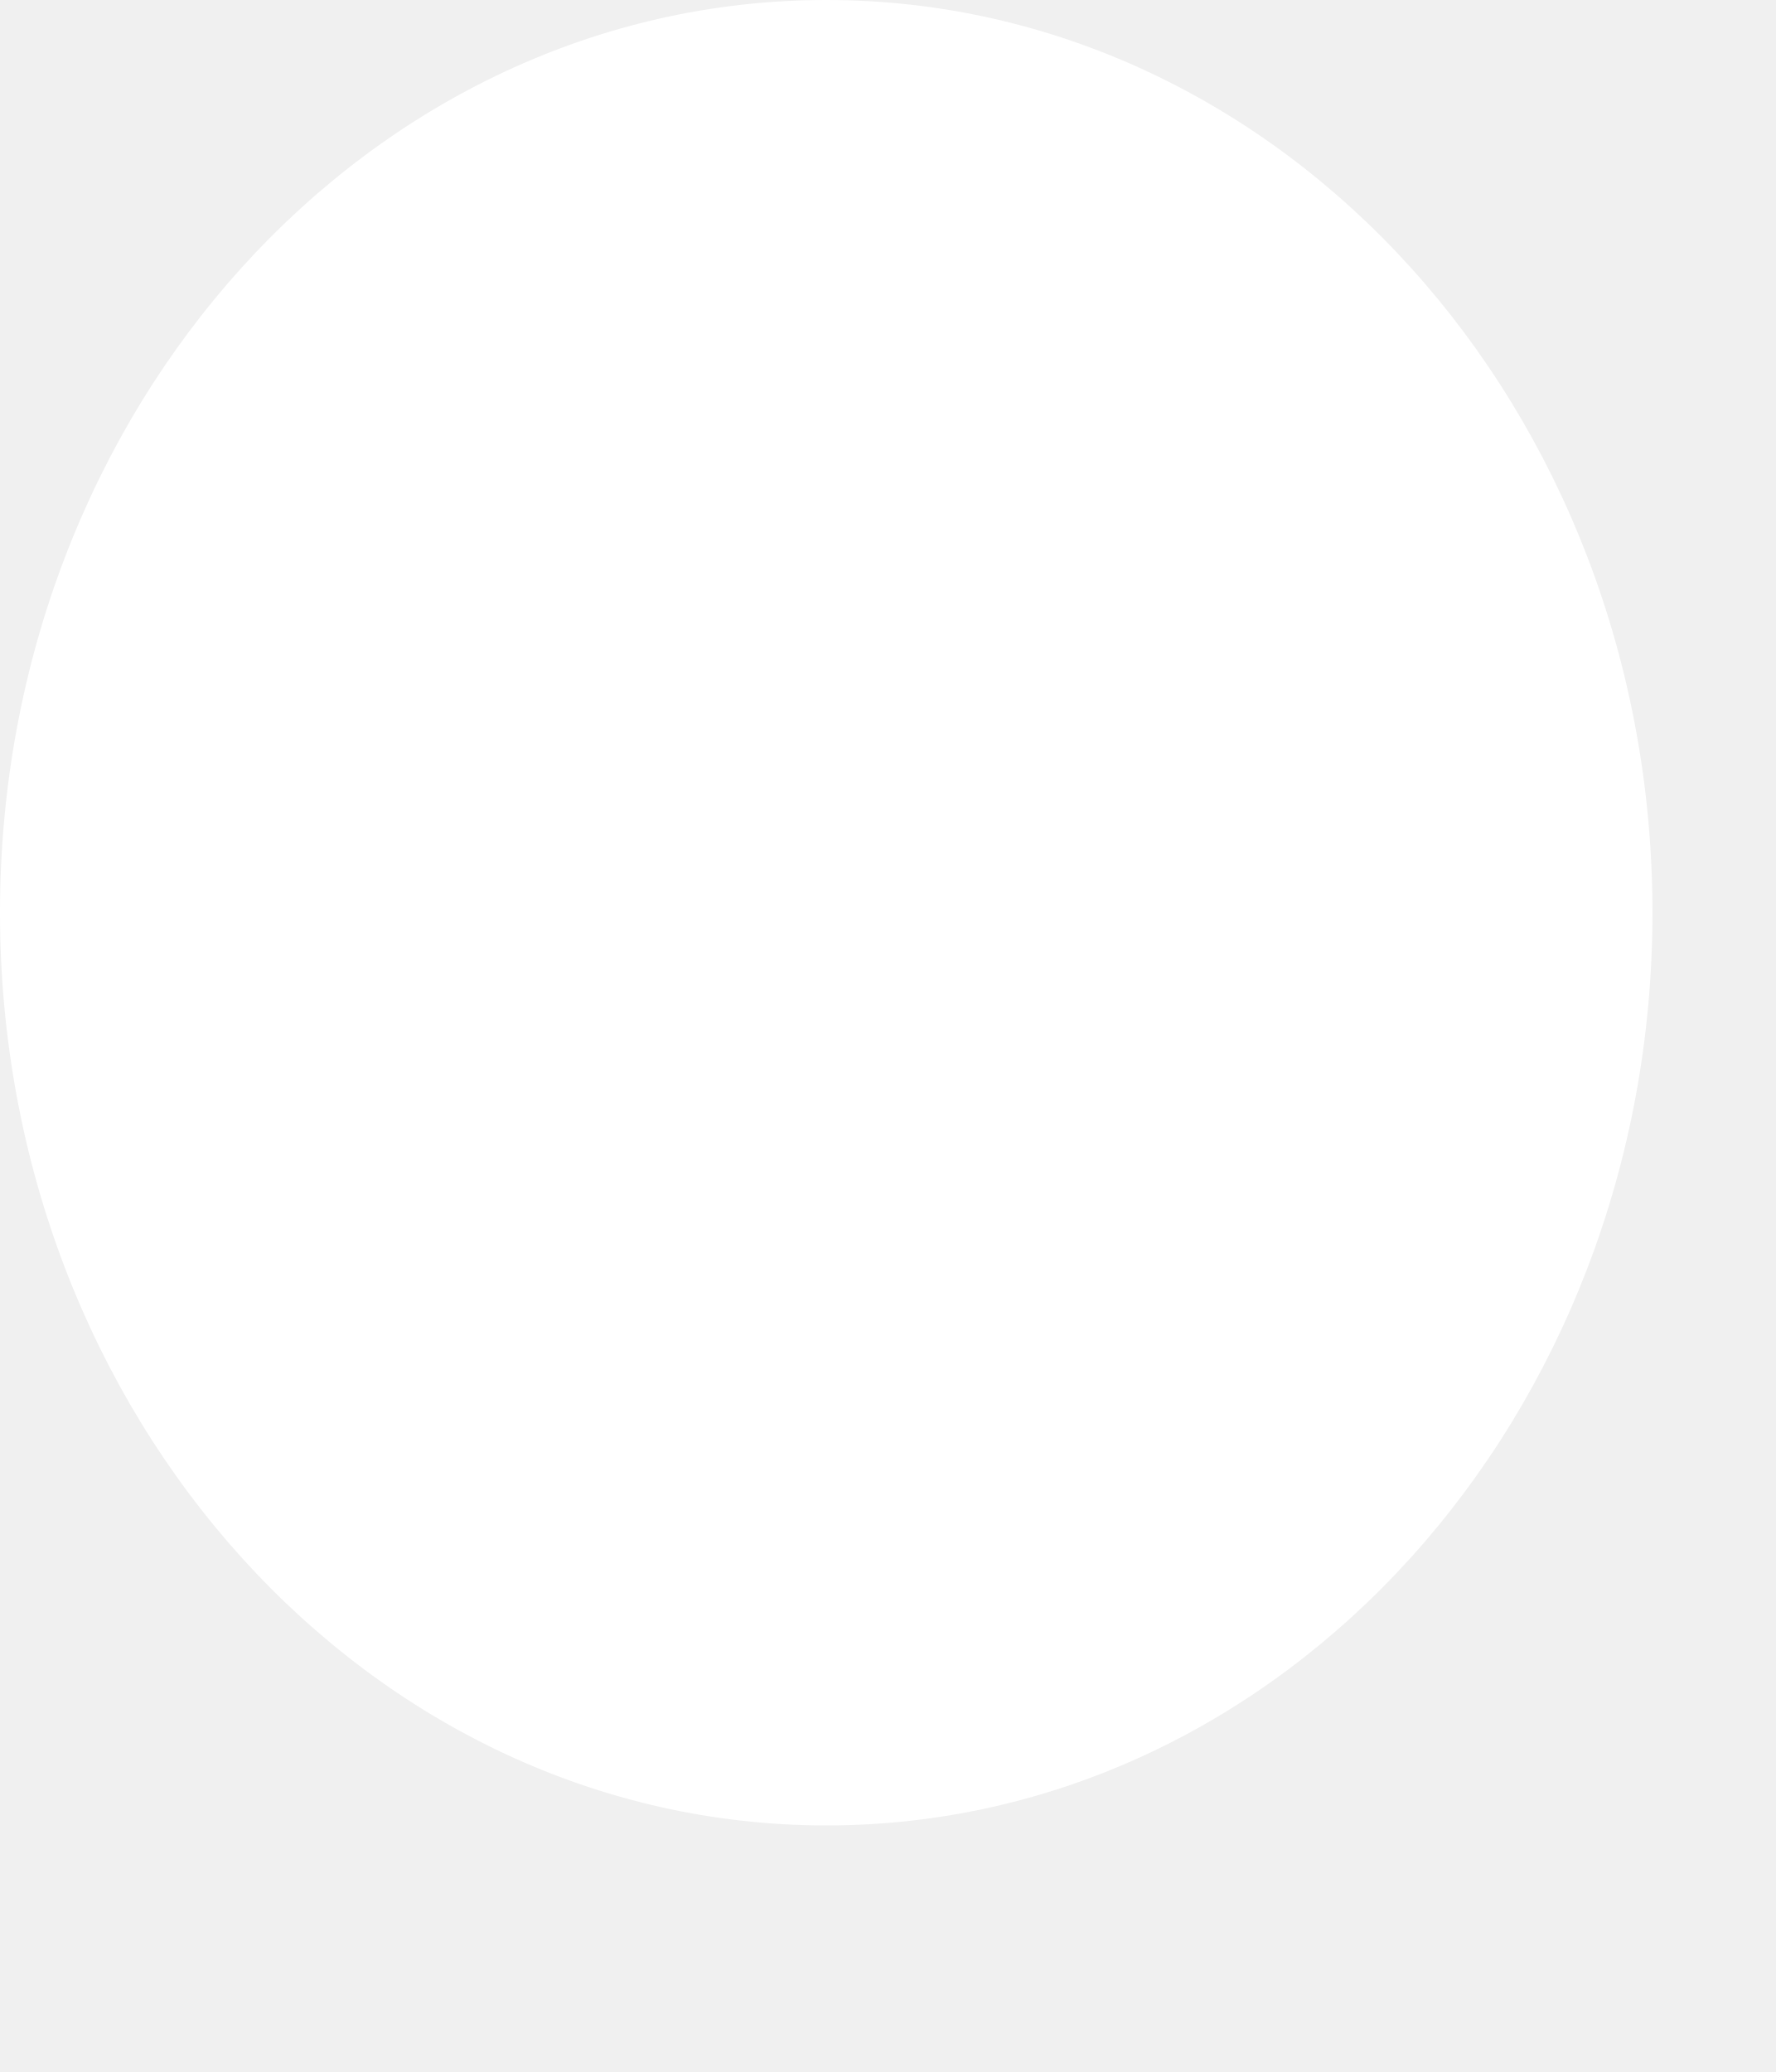
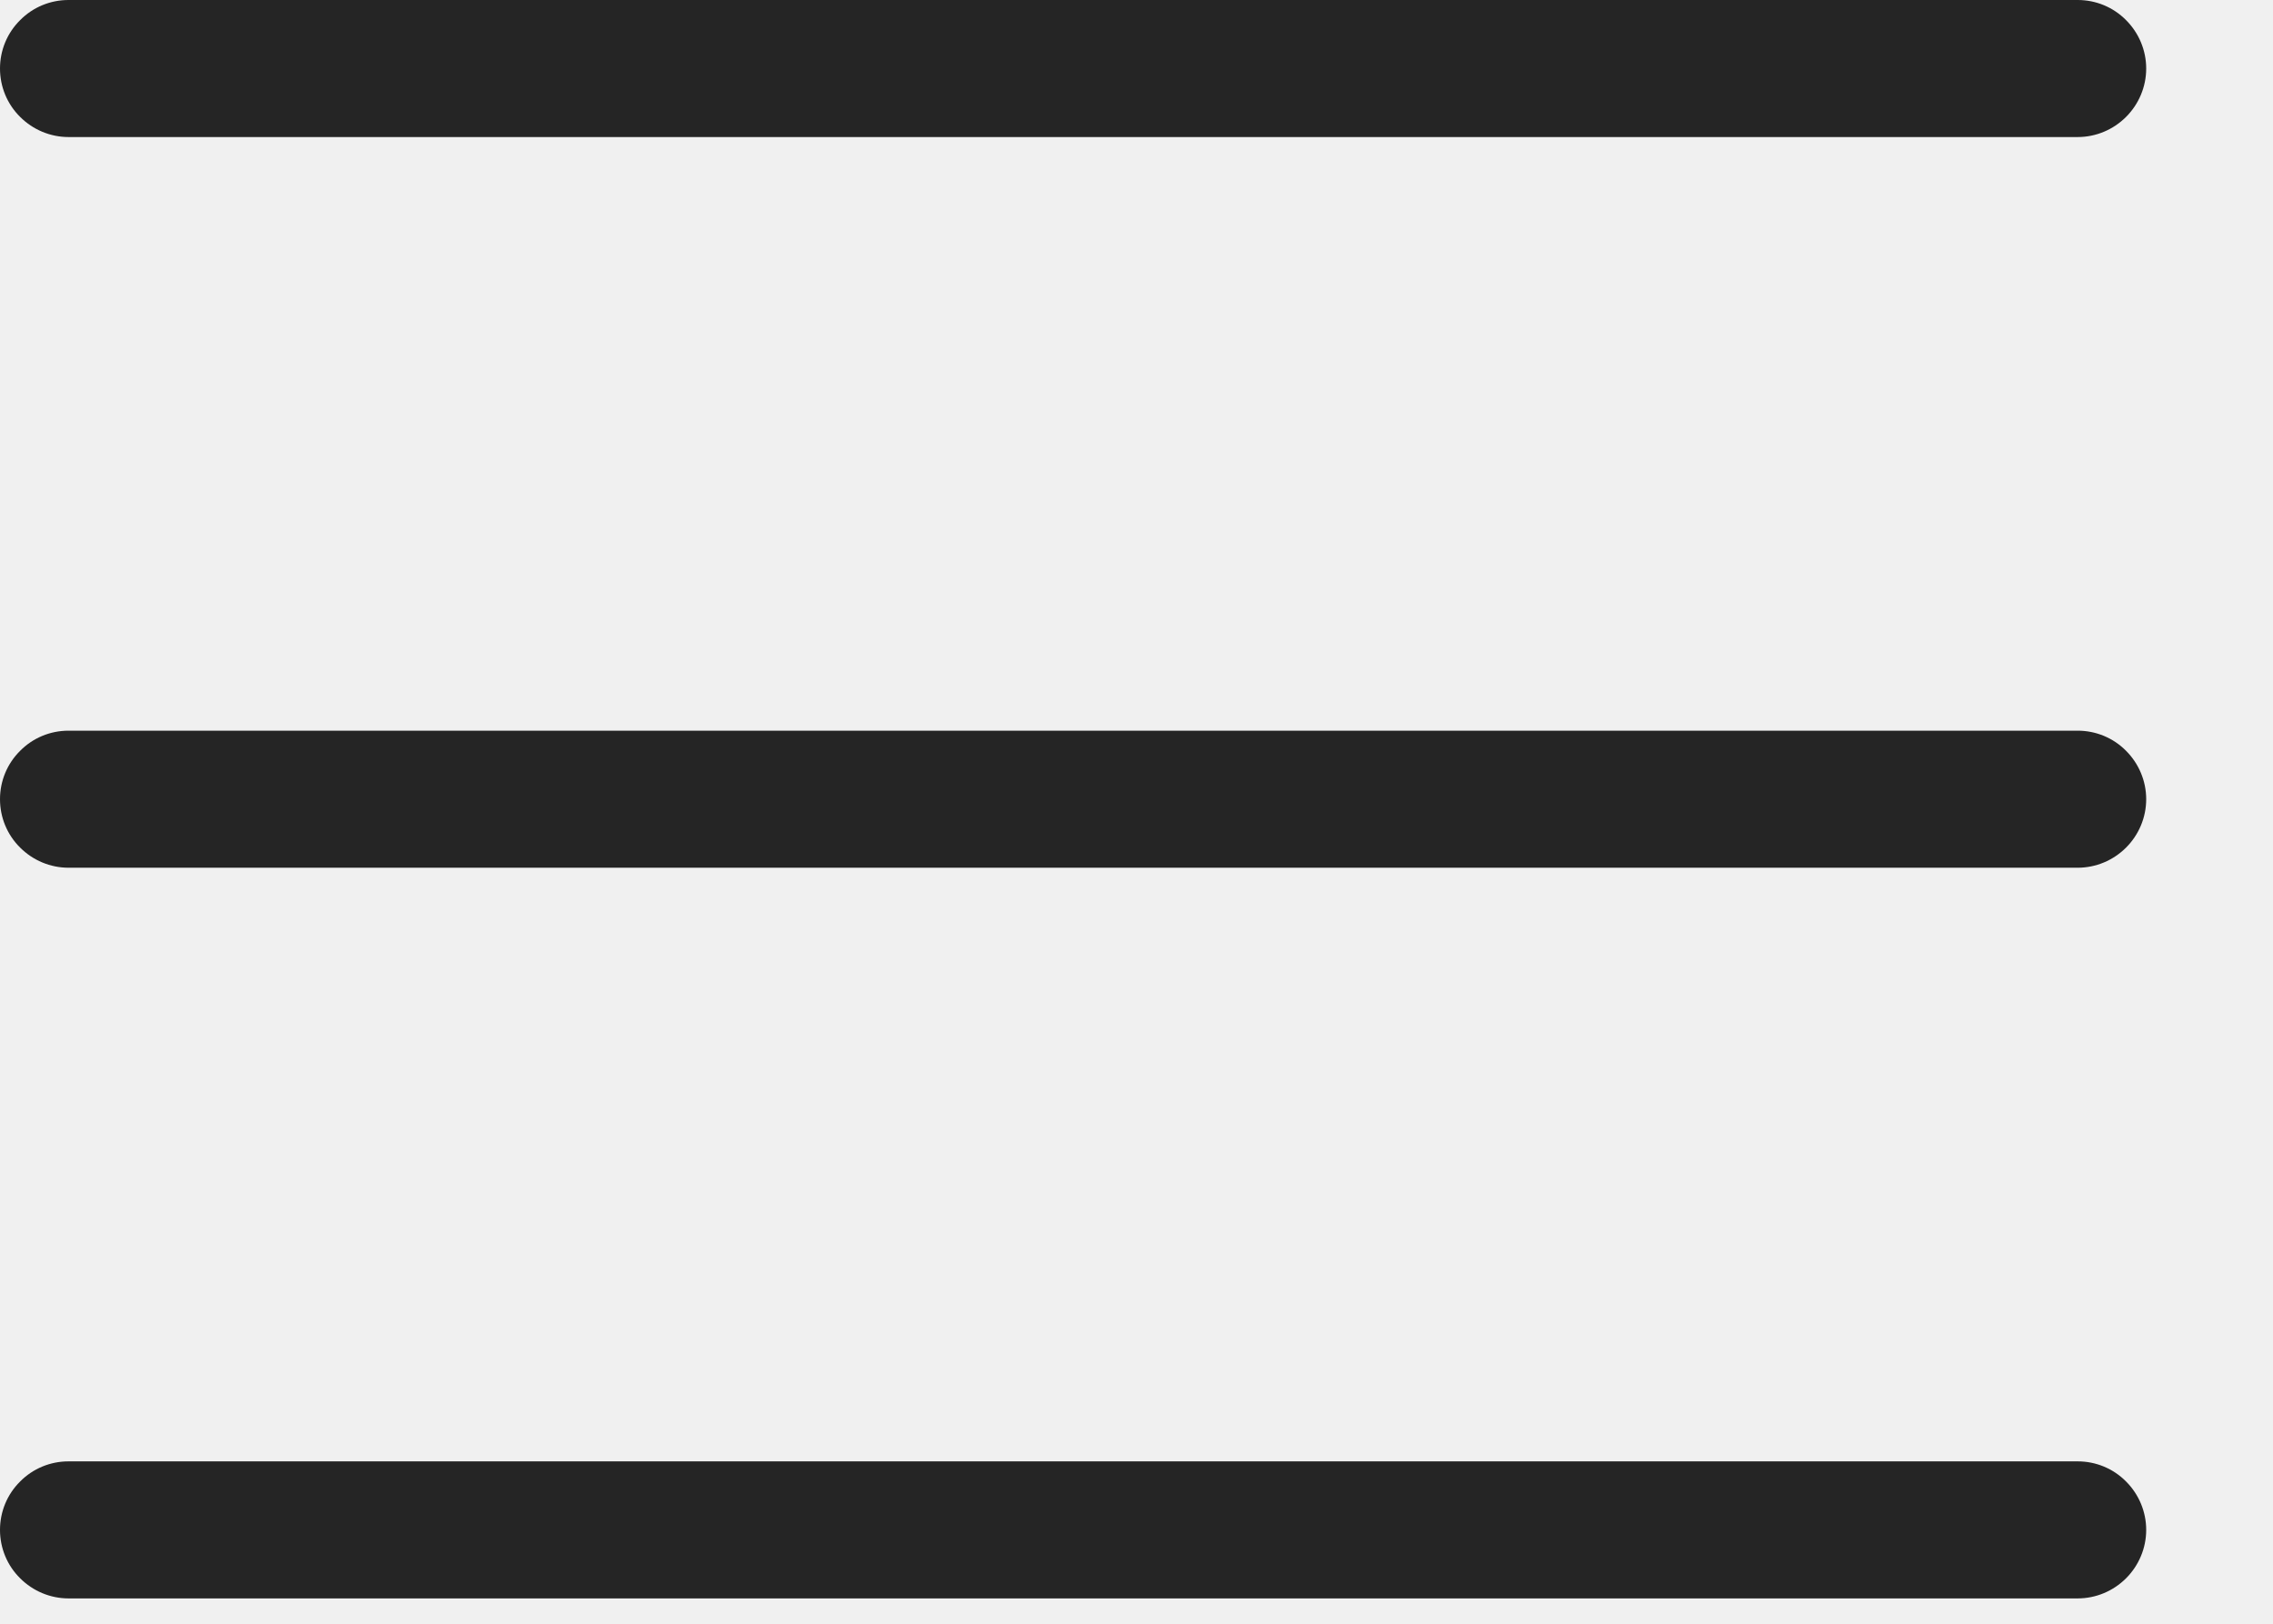
- <svg xmlns="http://www.w3.org/2000/svg" width="6" height="7" viewBox="0 0 6 7" fill="none">
-   <mask id="stroke0_315_1081" fill="white">
-     <path d="M2.792 6.167C4.333 6.167 5.583 4.786 5.583 3.083C5.583 1.38 4.333 0 2.792 0C1.25 0 0 1.38 0 3.083C0 4.786 1.25 6.167 2.792 6.167Z" />
-   </mask>
-   <path d="M5.583 3.083C5.583 4.786 4.333 6.167 2.792 6.167C1.25 6.167 0 4.786 0 3.083C0 1.38 1.25 0 2.792 0C4.333 0 5.583 1.38 5.583 3.083Z" stroke-width="6" stroke-linecap="round" stroke-linejoin="round" stroke="white" mask="url(#stroke0_315_1081)" />
+ <svg xmlns="http://www.w3.org/2000/svg" width="14" height="10" viewBox="0 0 14 10" fill="none">
+   <path d="M13.219 4.922C13.219 5.034 13.174 5.141 13.095 5.22C13.016 5.299 12.909 5.344 12.797 5.344H0.422C0.31 5.344 0.203 5.299 0.124 5.22C0.044 5.141 0 5.034 0 4.922C0 4.81 0.044 4.703 0.124 4.624C0.203 4.544 0.31 4.5 0.422 4.5H12.797C12.909 4.5 13.016 4.544 13.095 4.624C13.174 4.703 13.219 4.81 13.219 4.922ZM0.422 0.844H12.797C12.909 0.844 13.016 0.799 13.095 0.72C13.174 0.641 13.219 0.534 13.219 0.422C13.219 0.31 13.174 0.203 13.095 0.124C13.016 0.044 12.909 0 12.797 0H0.422C0.31 0 0.203 0.044 0.124 0.124C0.044 0.203 0 0.31 0 0.422C0 0.534 0.044 0.641 0.124 0.72C0.203 0.799 0.31 0.844 0.422 0.844ZM12.797 9H0.422C0.31 9 0.203 9.044 0.124 9.124C0.044 9.203 0 9.31 0 9.422C0 9.534 0.044 9.641 0.124 9.72C0.203 9.799 0.31 9.844 0.422 9.844H12.797C12.909 9.844 13.016 9.799 13.095 9.72C13.174 9.641 13.219 9.534 13.219 9.422C13.219 9.31 13.174 9.203 13.095 9.124C13.016 9.044 12.909 9 12.797 9Z" fill="#252525" />
</svg>
